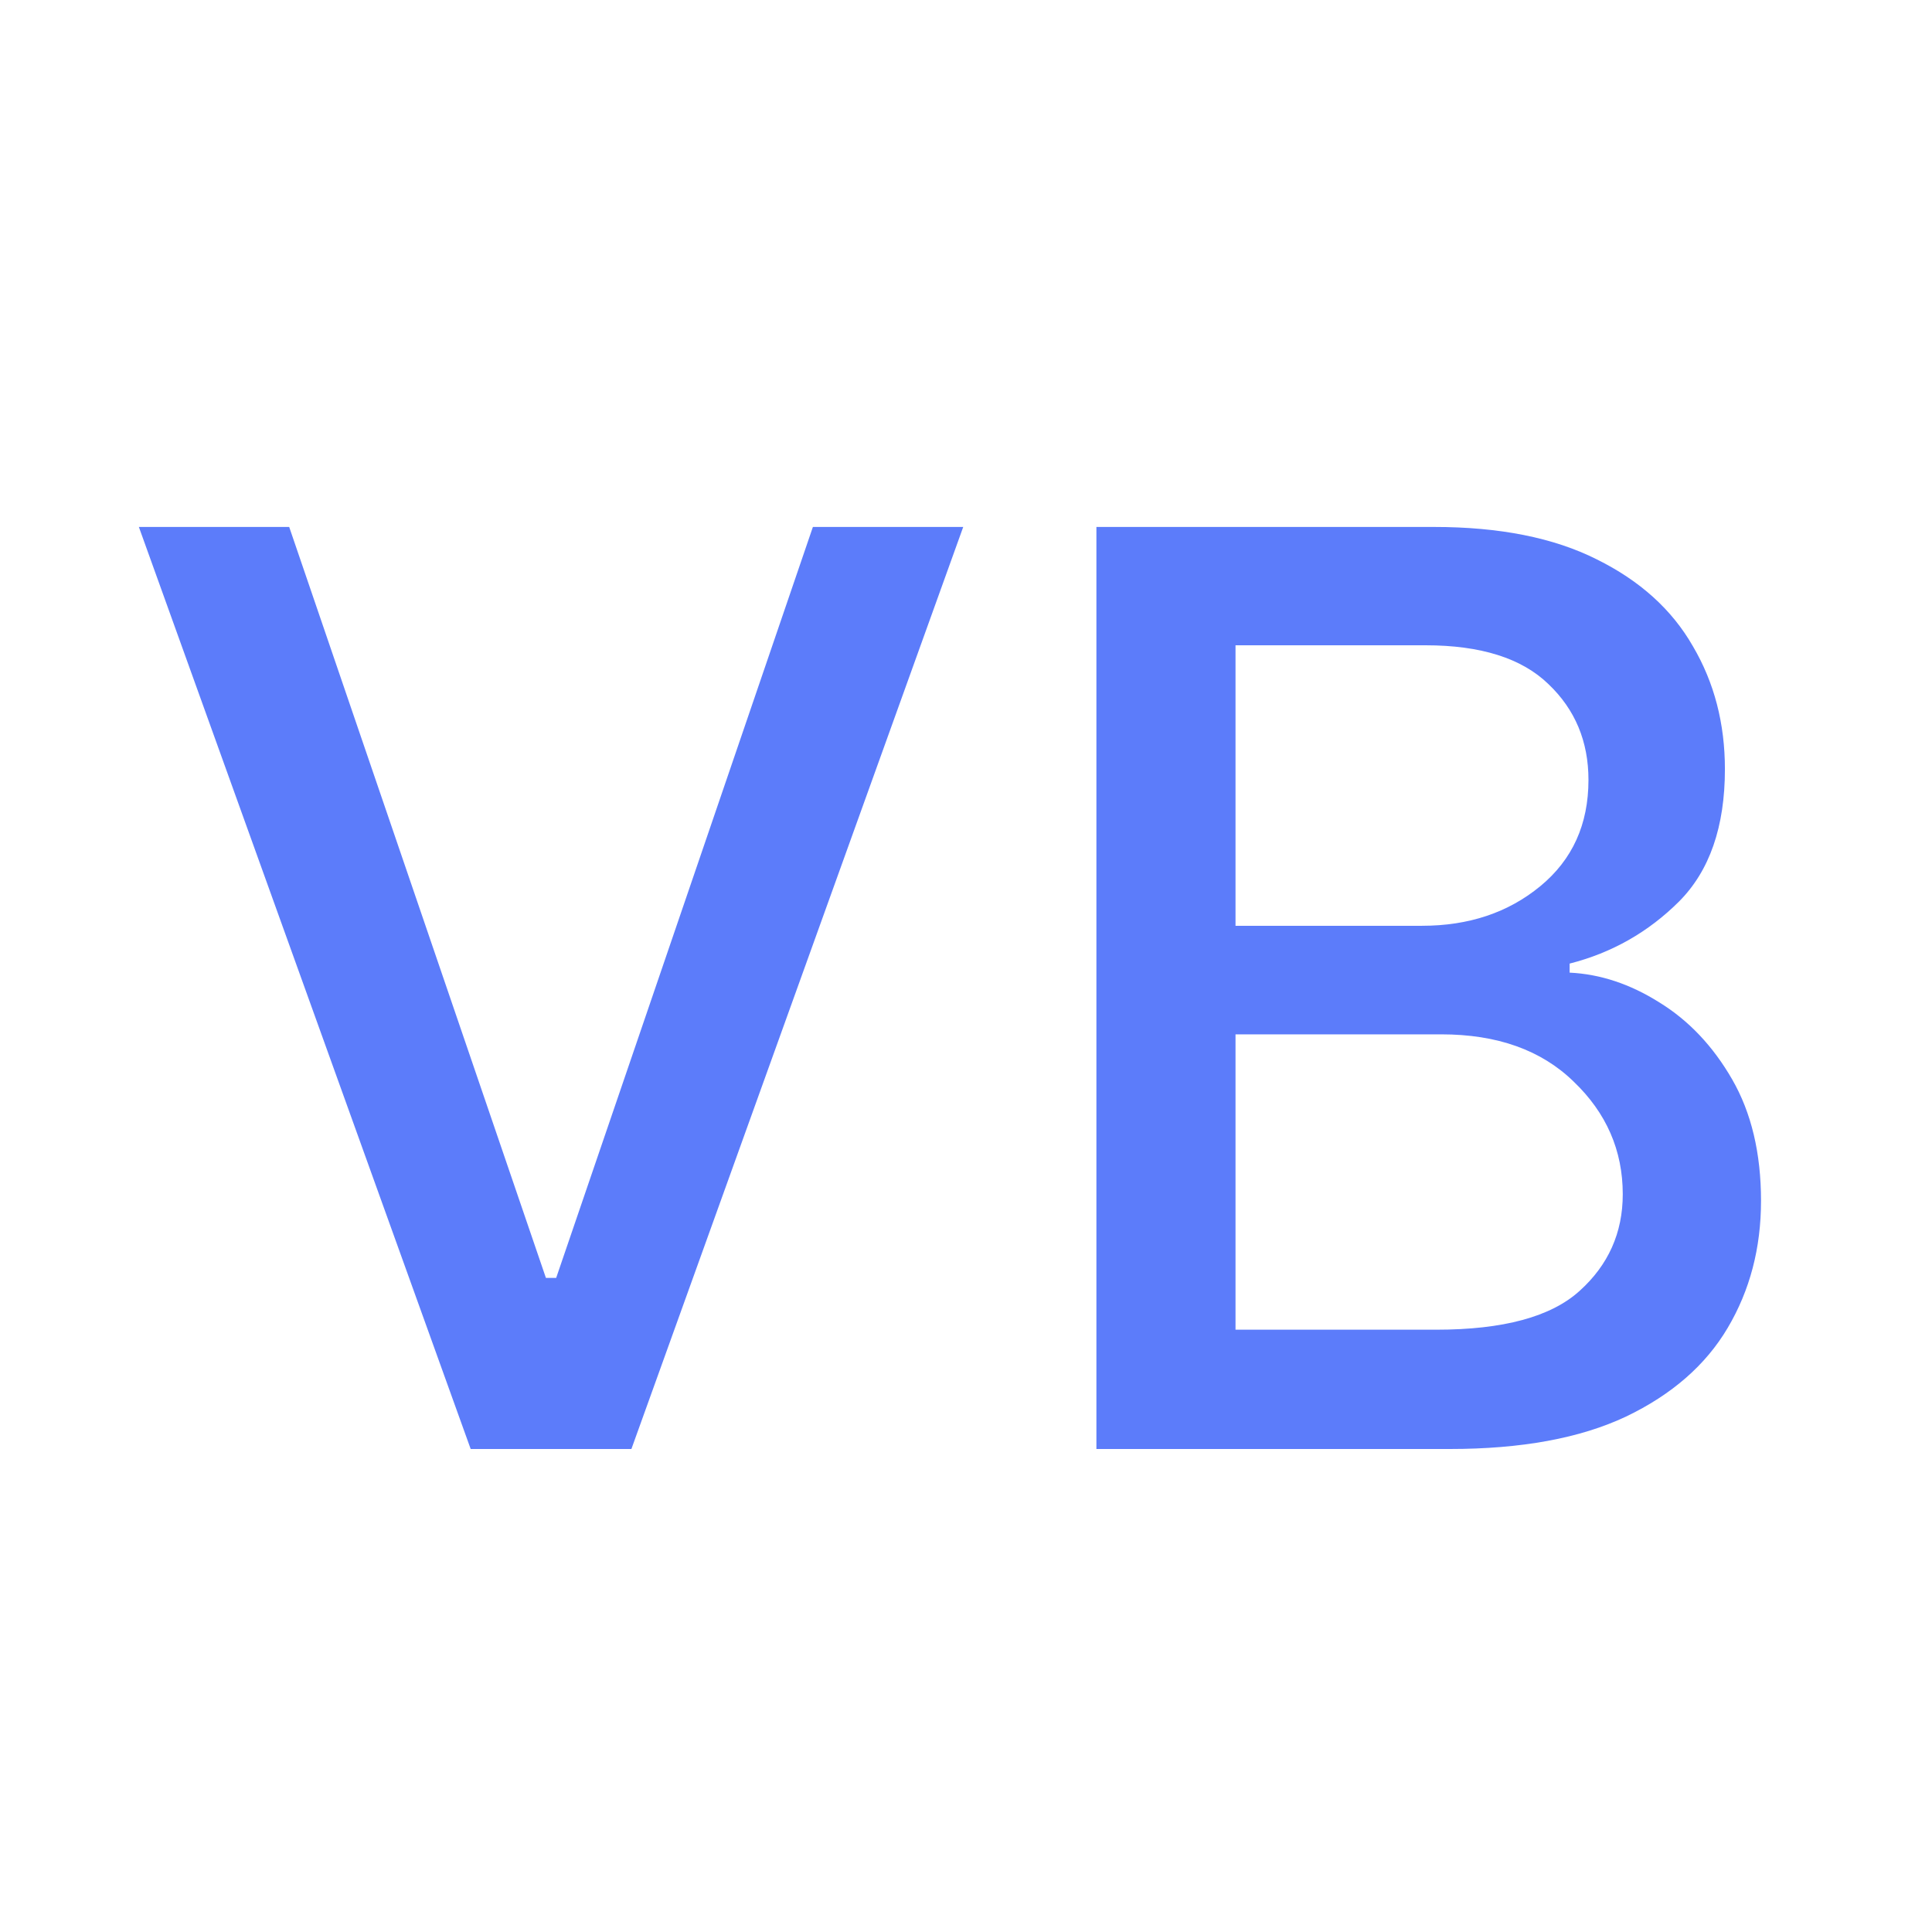
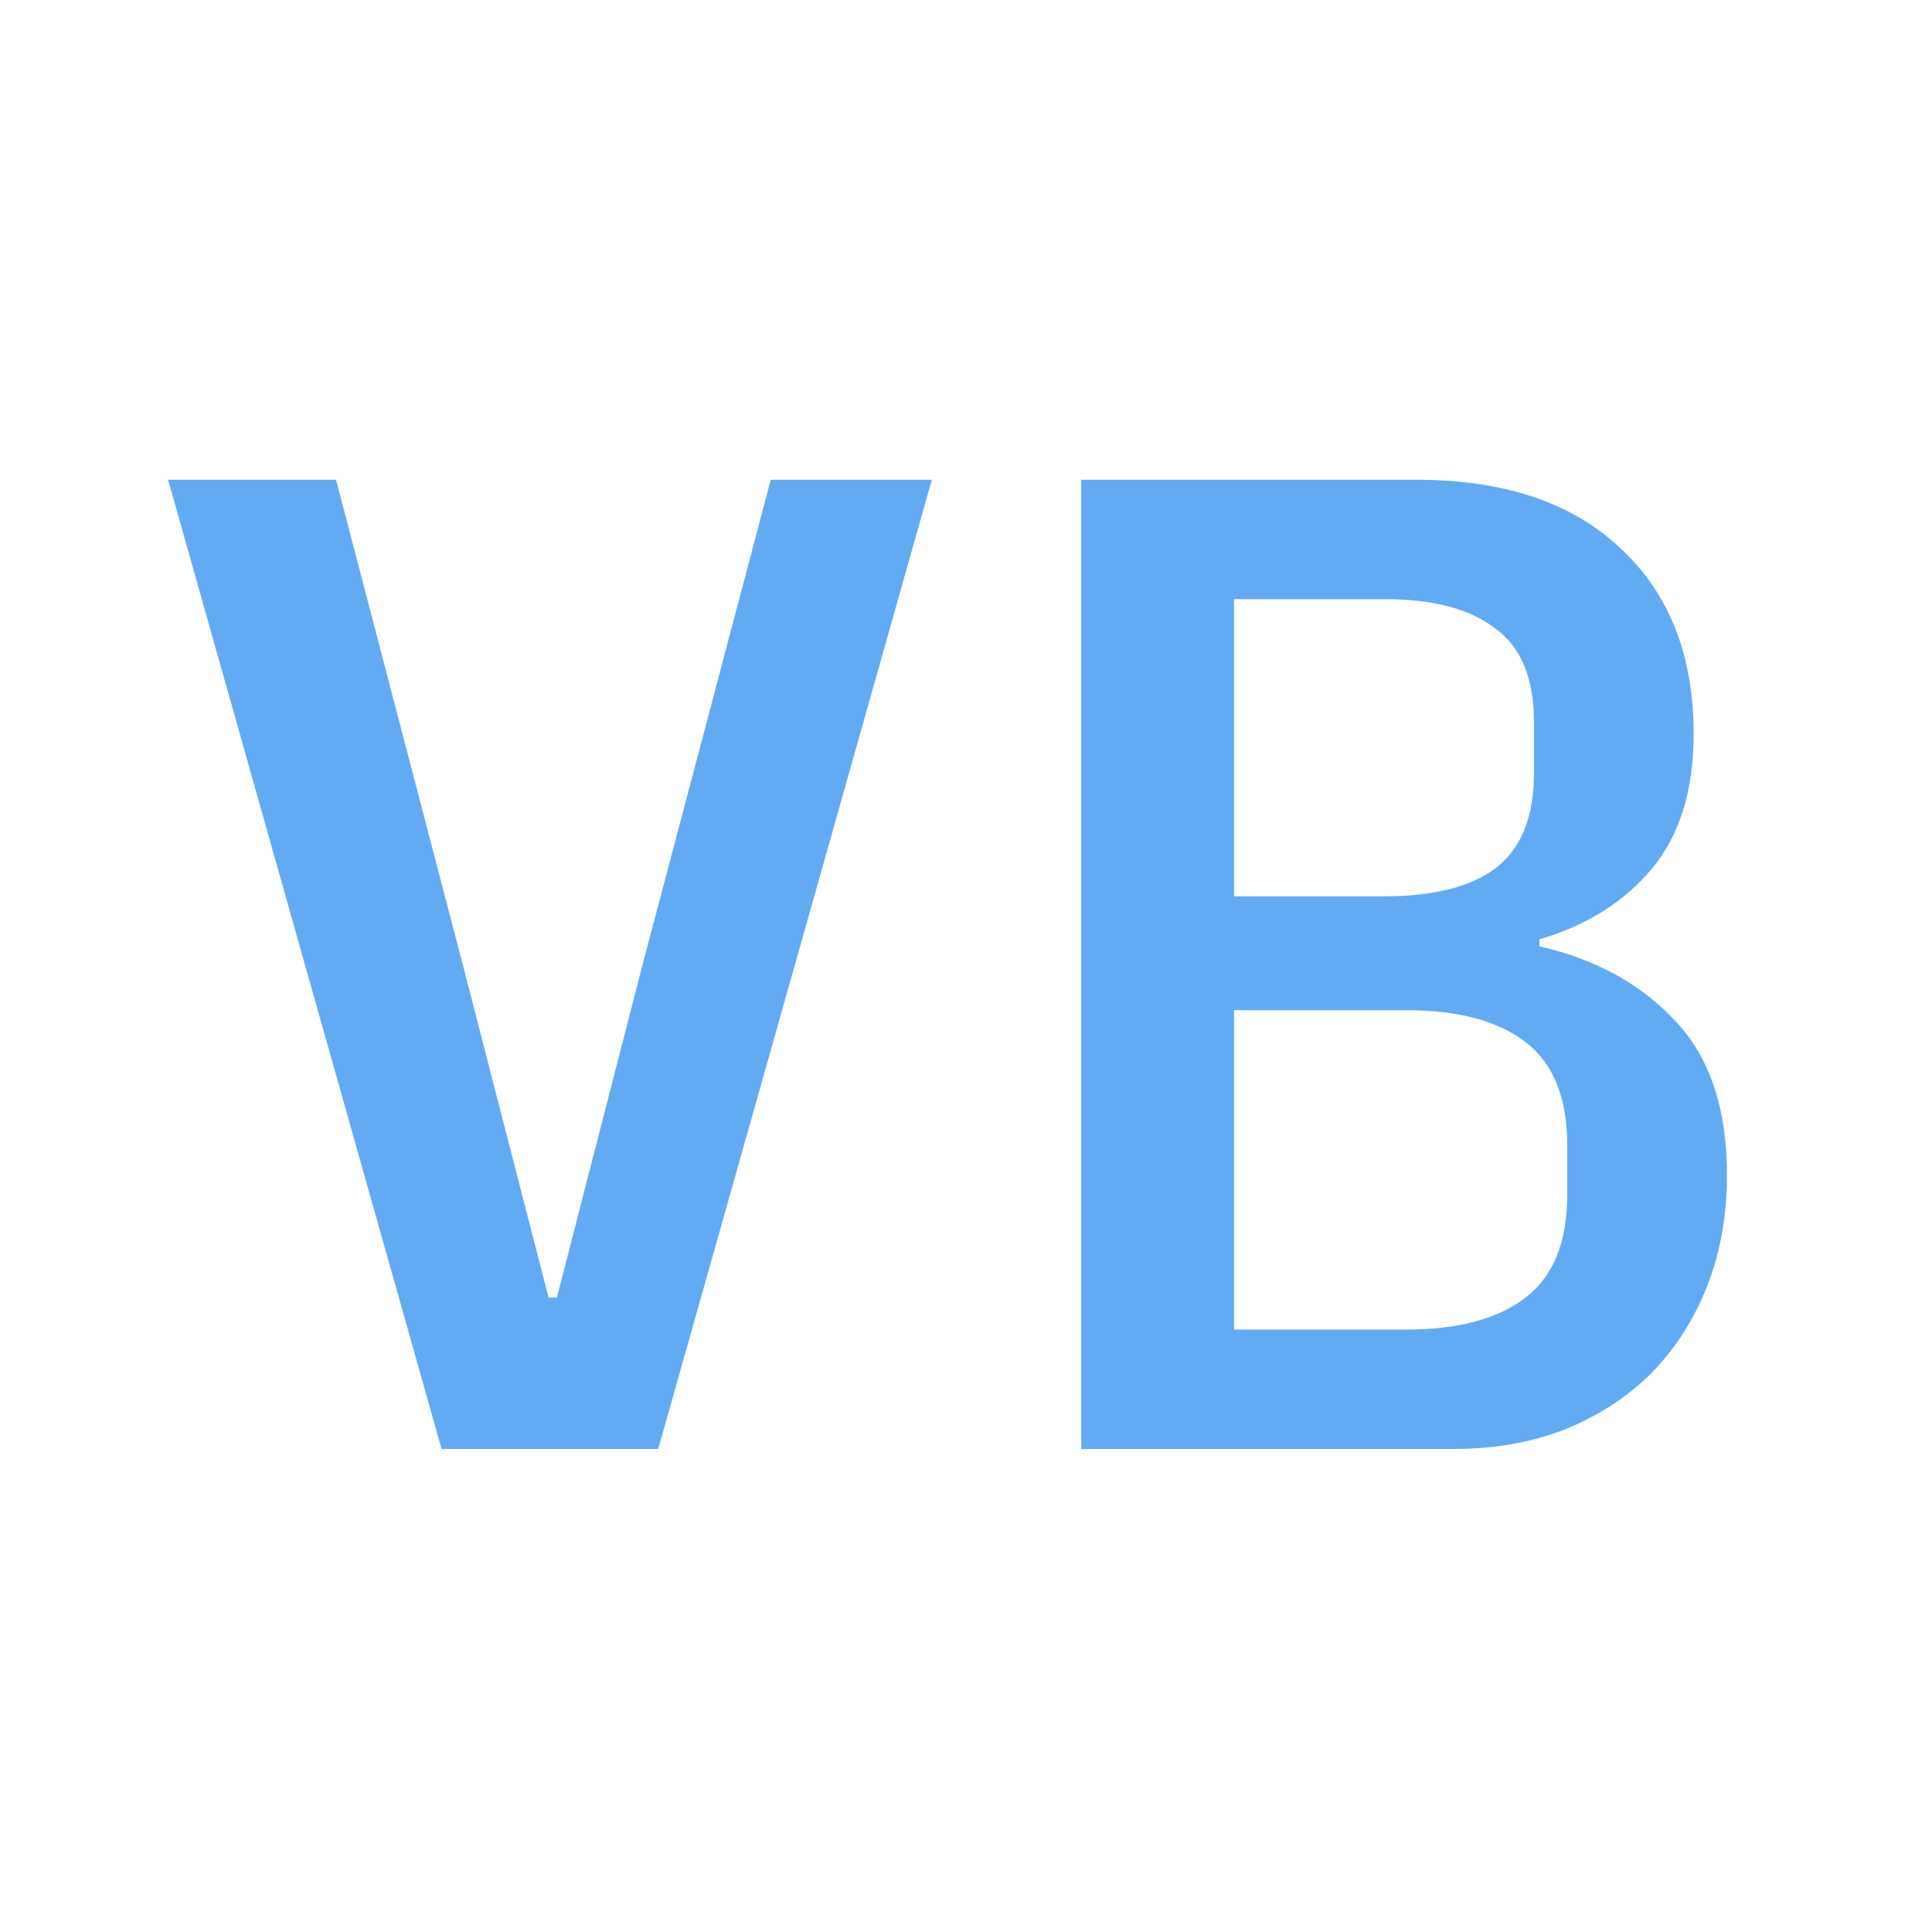
<svg xmlns="http://www.w3.org/2000/svg" width="16" height="16" viewBox="0 0 16 16" fill="none">
-   <path d="M2.395 4.364L4.521 10.583H4.606L6.732 4.364H7.977L5.229 12H3.898L1.15 4.364H2.395ZM9.08 12V4.364H11.876C12.418 4.364 12.867 4.453 13.223 4.632C13.581 4.809 13.846 5.048 14.02 5.352C14.197 5.653 14.285 5.992 14.285 6.37C14.285 6.847 14.158 7.212 13.905 7.466C13.651 7.719 13.349 7.891 12.999 7.98V8.055C13.252 8.067 13.5 8.149 13.741 8.301C13.984 8.45 14.186 8.663 14.345 8.939C14.504 9.215 14.584 9.55 14.584 9.945C14.584 10.336 14.492 10.686 14.308 10.997C14.126 11.305 13.845 11.55 13.465 11.732C13.085 11.911 12.599 12 12.007 12H9.08ZM10.232 11.012H11.895C12.449 11.012 12.845 10.905 13.081 10.691C13.319 10.477 13.439 10.21 13.439 9.89C13.439 9.527 13.303 9.216 13.032 8.957C12.764 8.696 12.399 8.566 11.936 8.566H10.232V11.012ZM10.232 7.667H11.776C12.164 7.667 12.49 7.558 12.756 7.339C13.022 7.12 13.155 6.827 13.155 6.459C13.155 6.141 13.045 5.876 12.823 5.665C12.602 5.451 12.263 5.344 11.806 5.344H10.232V7.667Z" fill="#5C7CFA" />
+   <path d="M3.657 12L1.392 3.973H2.783L3.841 8.021L4.543 10.746H4.612L5.313 8.021L6.383 3.973H7.717L5.451 12H3.657ZM8.954 3.973H11.726C12.454 3.973 13.018 4.161 13.416 4.537C13.823 4.912 14.026 5.426 14.026 6.077C14.026 6.545 13.911 6.917 13.681 7.193C13.451 7.469 13.14 7.665 12.749 7.779V7.837C13.217 7.944 13.593 8.151 13.877 8.458C14.16 8.757 14.302 9.182 14.302 9.735C14.302 10.064 14.248 10.367 14.141 10.643C14.034 10.919 13.88 11.161 13.681 11.367C13.482 11.567 13.24 11.724 12.957 11.839C12.681 11.946 12.374 12 12.037 12H8.954V3.973ZM11.646 11.011C12.075 11.011 12.405 10.923 12.634 10.746C12.864 10.57 12.979 10.287 12.979 9.896V9.482C12.979 9.091 12.864 8.807 12.634 8.63C12.405 8.454 12.075 8.366 11.646 8.366H10.22V11.011H11.646ZM11.461 7.423C11.868 7.423 12.175 7.346 12.382 7.193C12.596 7.032 12.704 6.768 12.704 6.399V5.986C12.704 5.617 12.596 5.357 12.382 5.204C12.175 5.043 11.868 4.962 11.461 4.962H10.22V7.423H11.461Z" fill="#62ABF3" />
</svg>
